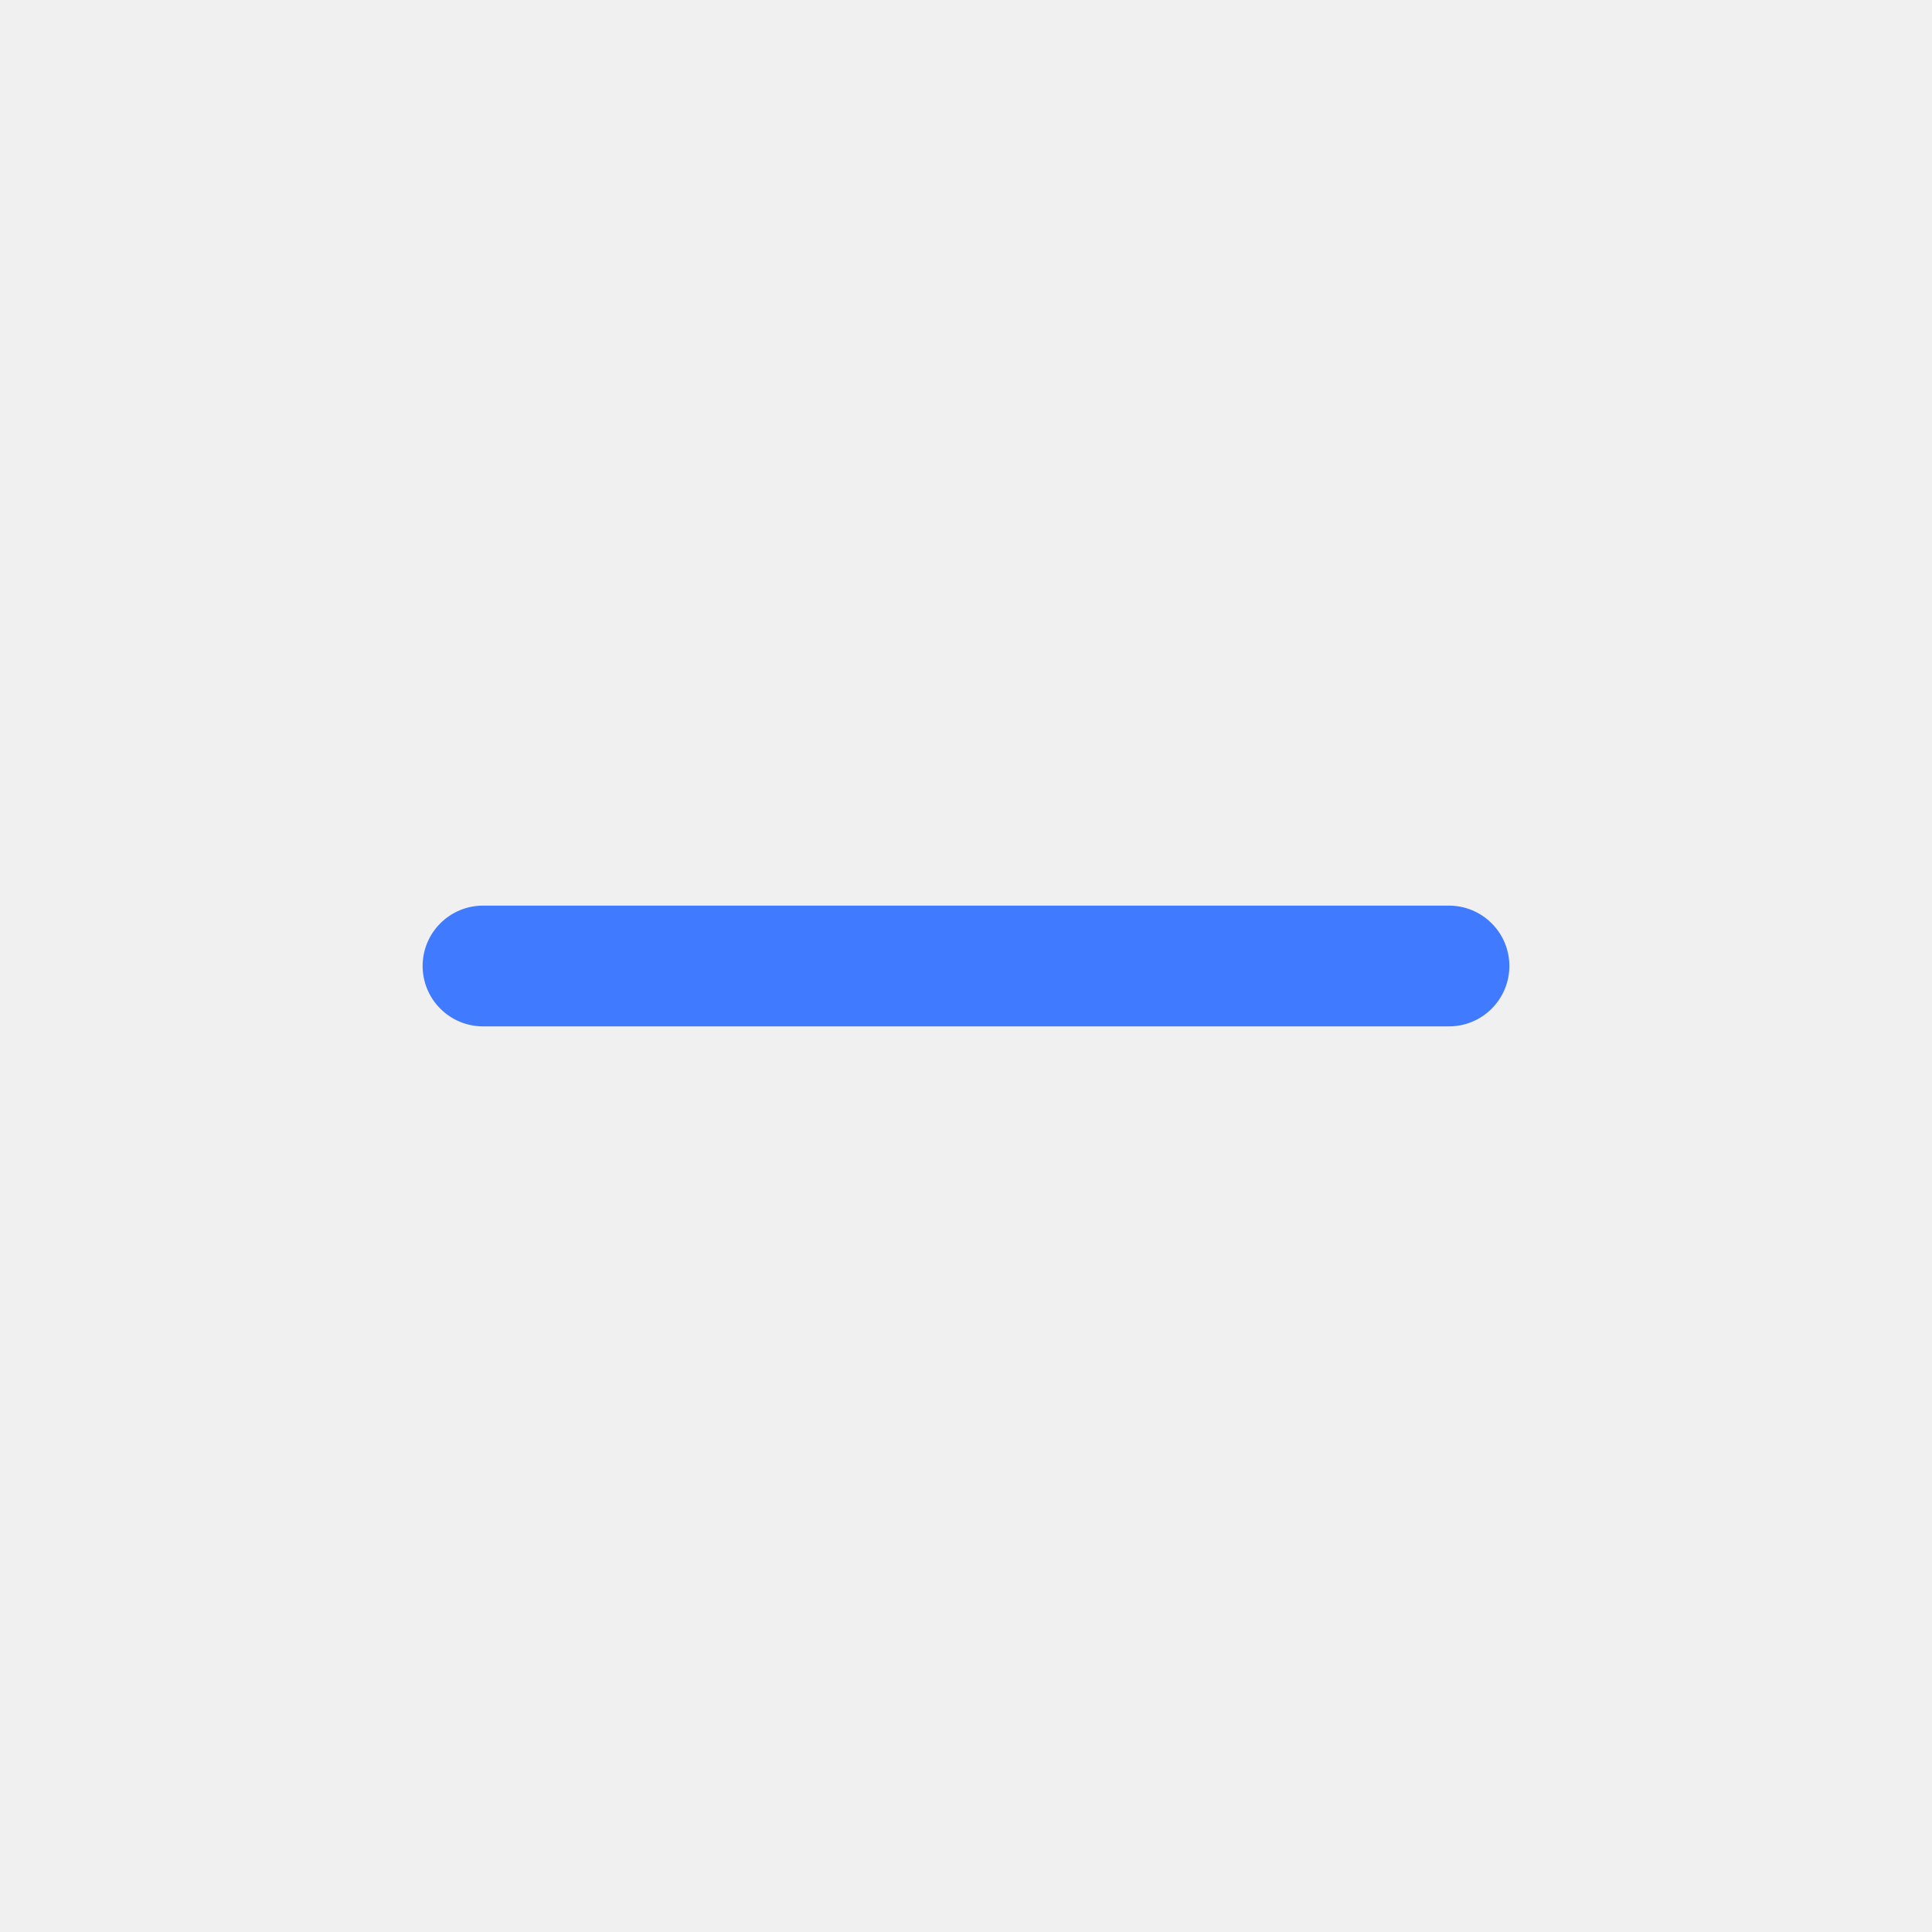
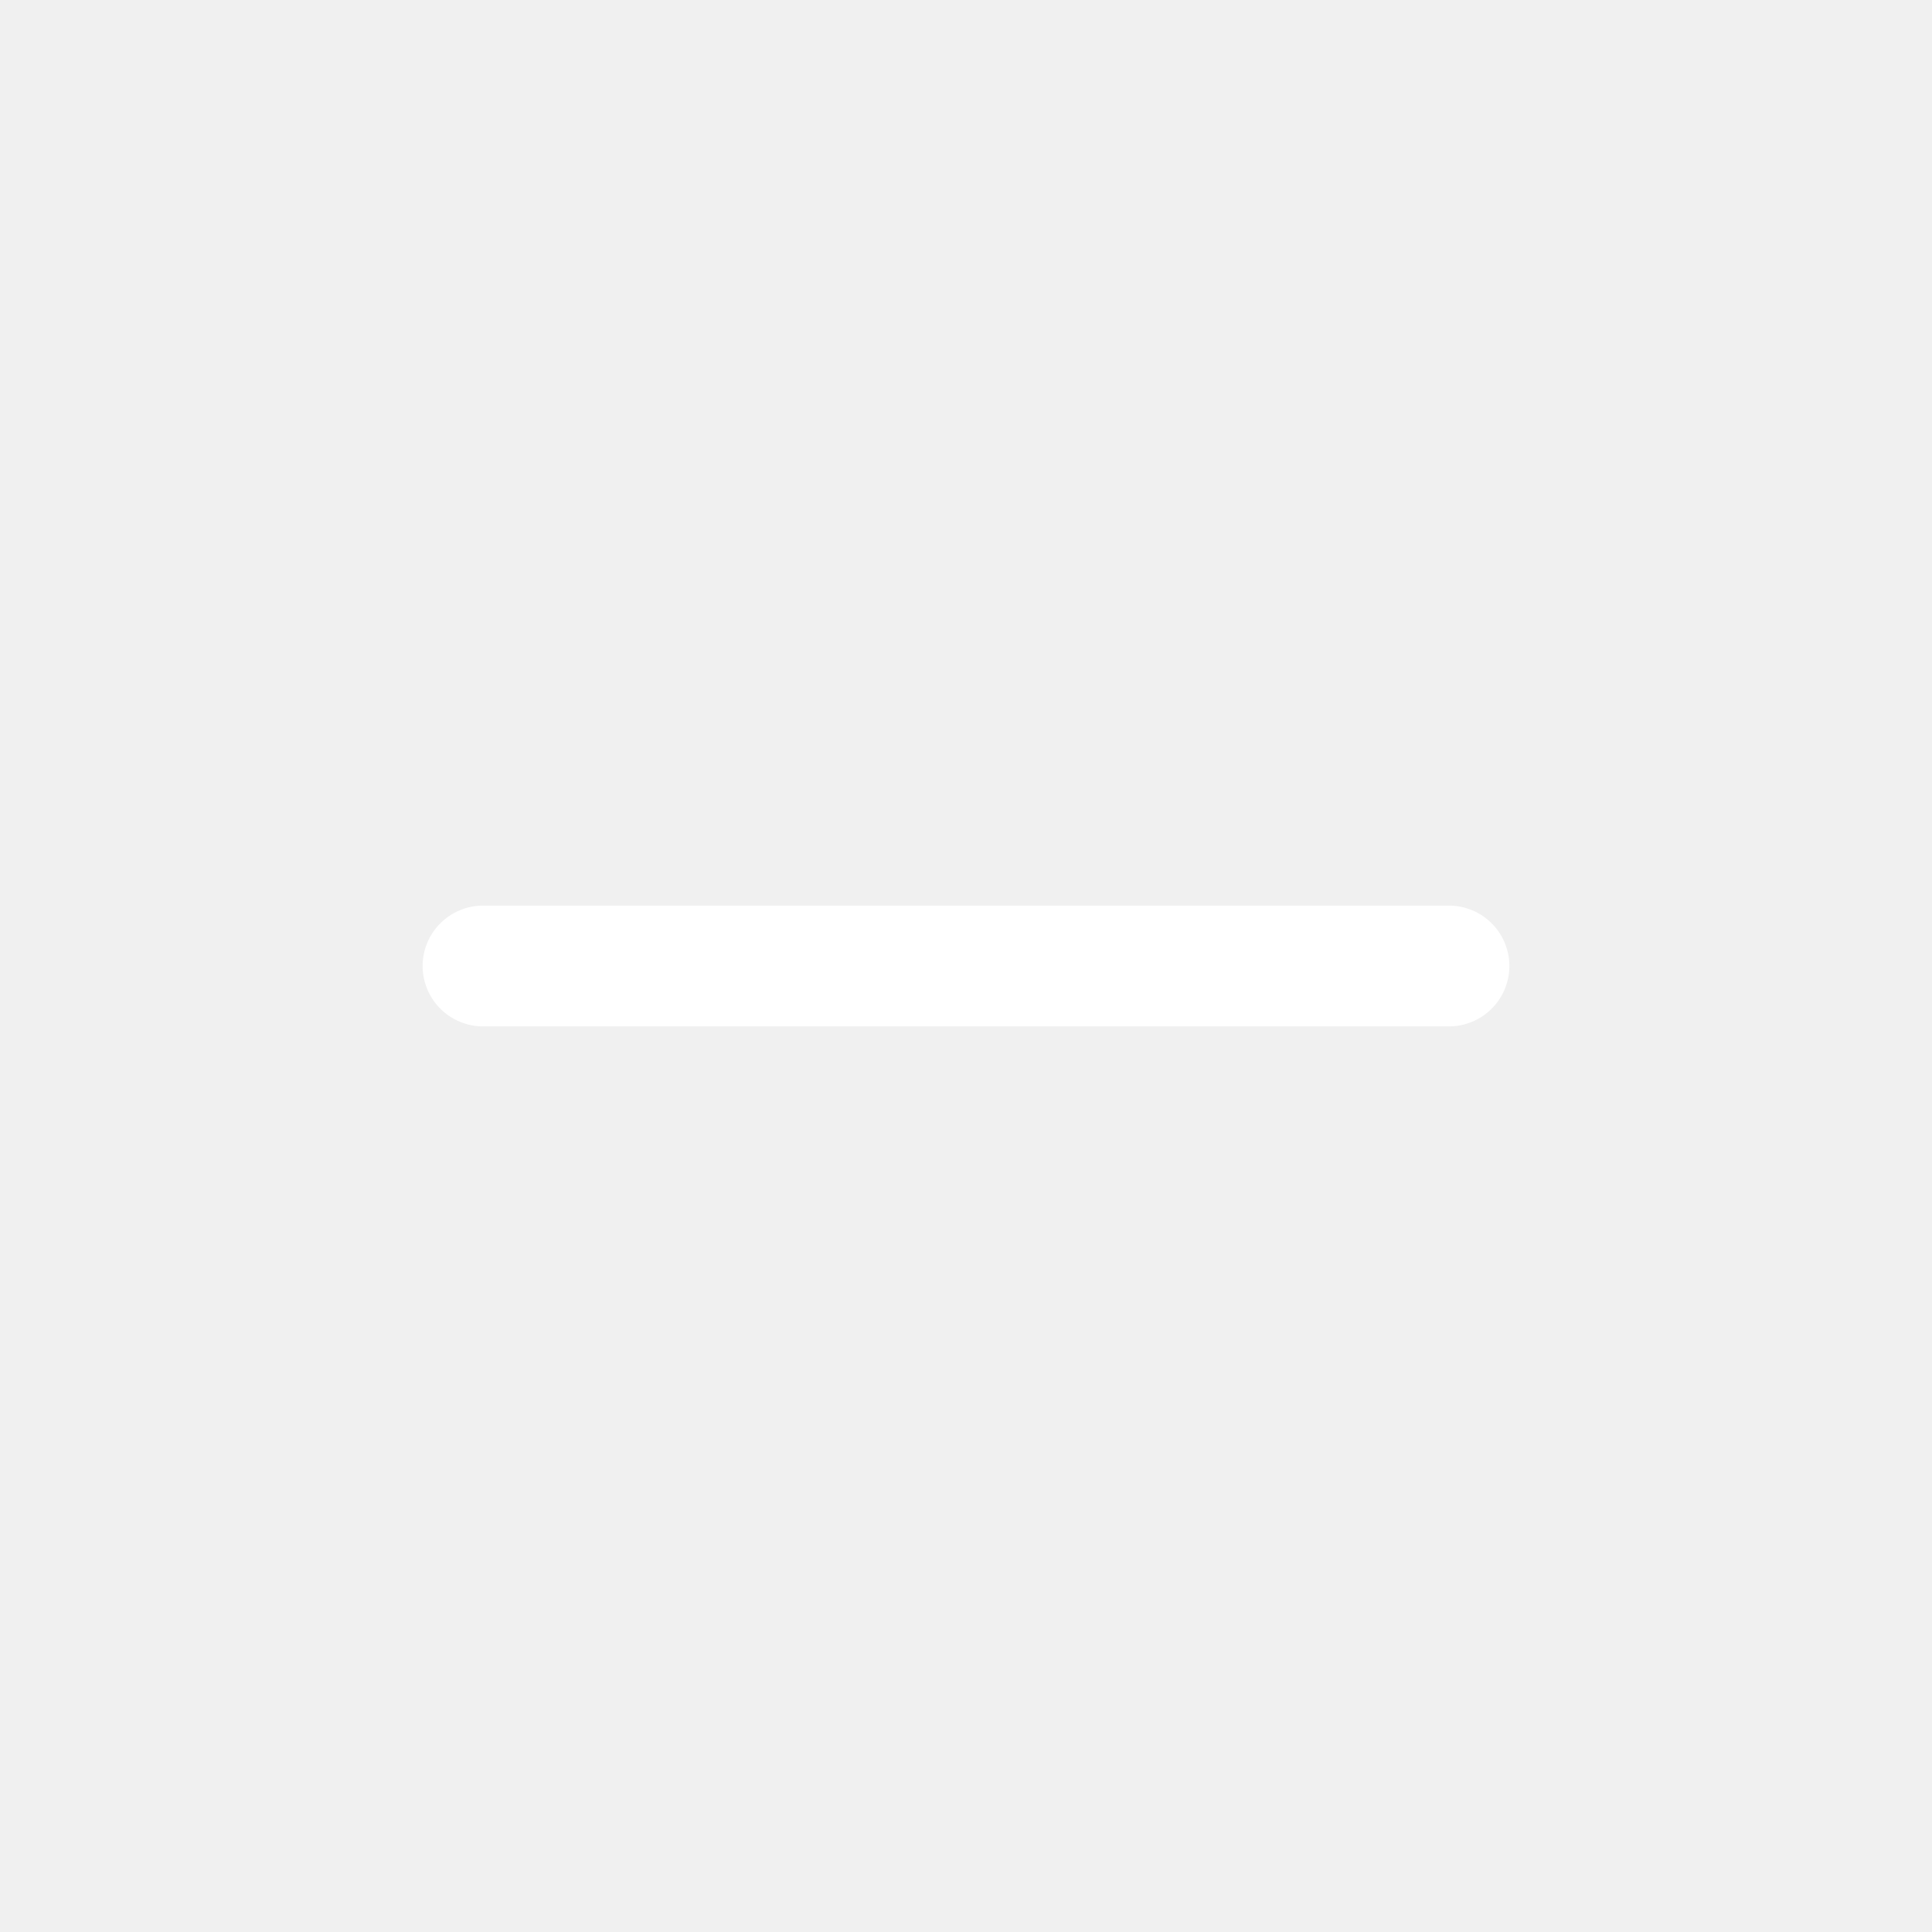
<svg xmlns="http://www.w3.org/2000/svg" width="24" height="24" viewBox="0 0 24 24" fill="none">
-   <path fill-rule="evenodd" clip-rule="evenodd" d="M5.25 12C5.25 11.801 5.329 11.61 5.47 11.47C5.61 11.329 5.801 11.25 6 11.25H18C18.199 11.25 18.39 11.329 18.53 11.47C18.671 11.61 18.75 11.801 18.75 12C18.75 12.199 18.671 12.39 18.53 12.53C18.39 12.671 18.199 12.75 18 12.75H6C5.801 12.75 5.61 12.671 5.47 12.53C5.329 12.39 5.25 12.199 5.25 12Z" fill="#407BFF" />
+   <path fill-rule="evenodd" clip-rule="evenodd" d="M5.25 12C5.25 11.801 5.329 11.61 5.47 11.47C5.61 11.329 5.801 11.25 6 11.25H18C18.199 11.25 18.39 11.329 18.53 11.47C18.671 11.61 18.75 11.801 18.75 12C18.75 12.199 18.671 12.39 18.53 12.53C18.39 12.671 18.199 12.75 18 12.75H6C5.801 12.75 5.61 12.671 5.47 12.53C5.329 12.39 5.25 12.199 5.25 12Z" fill="#FFF" />
</svg>
